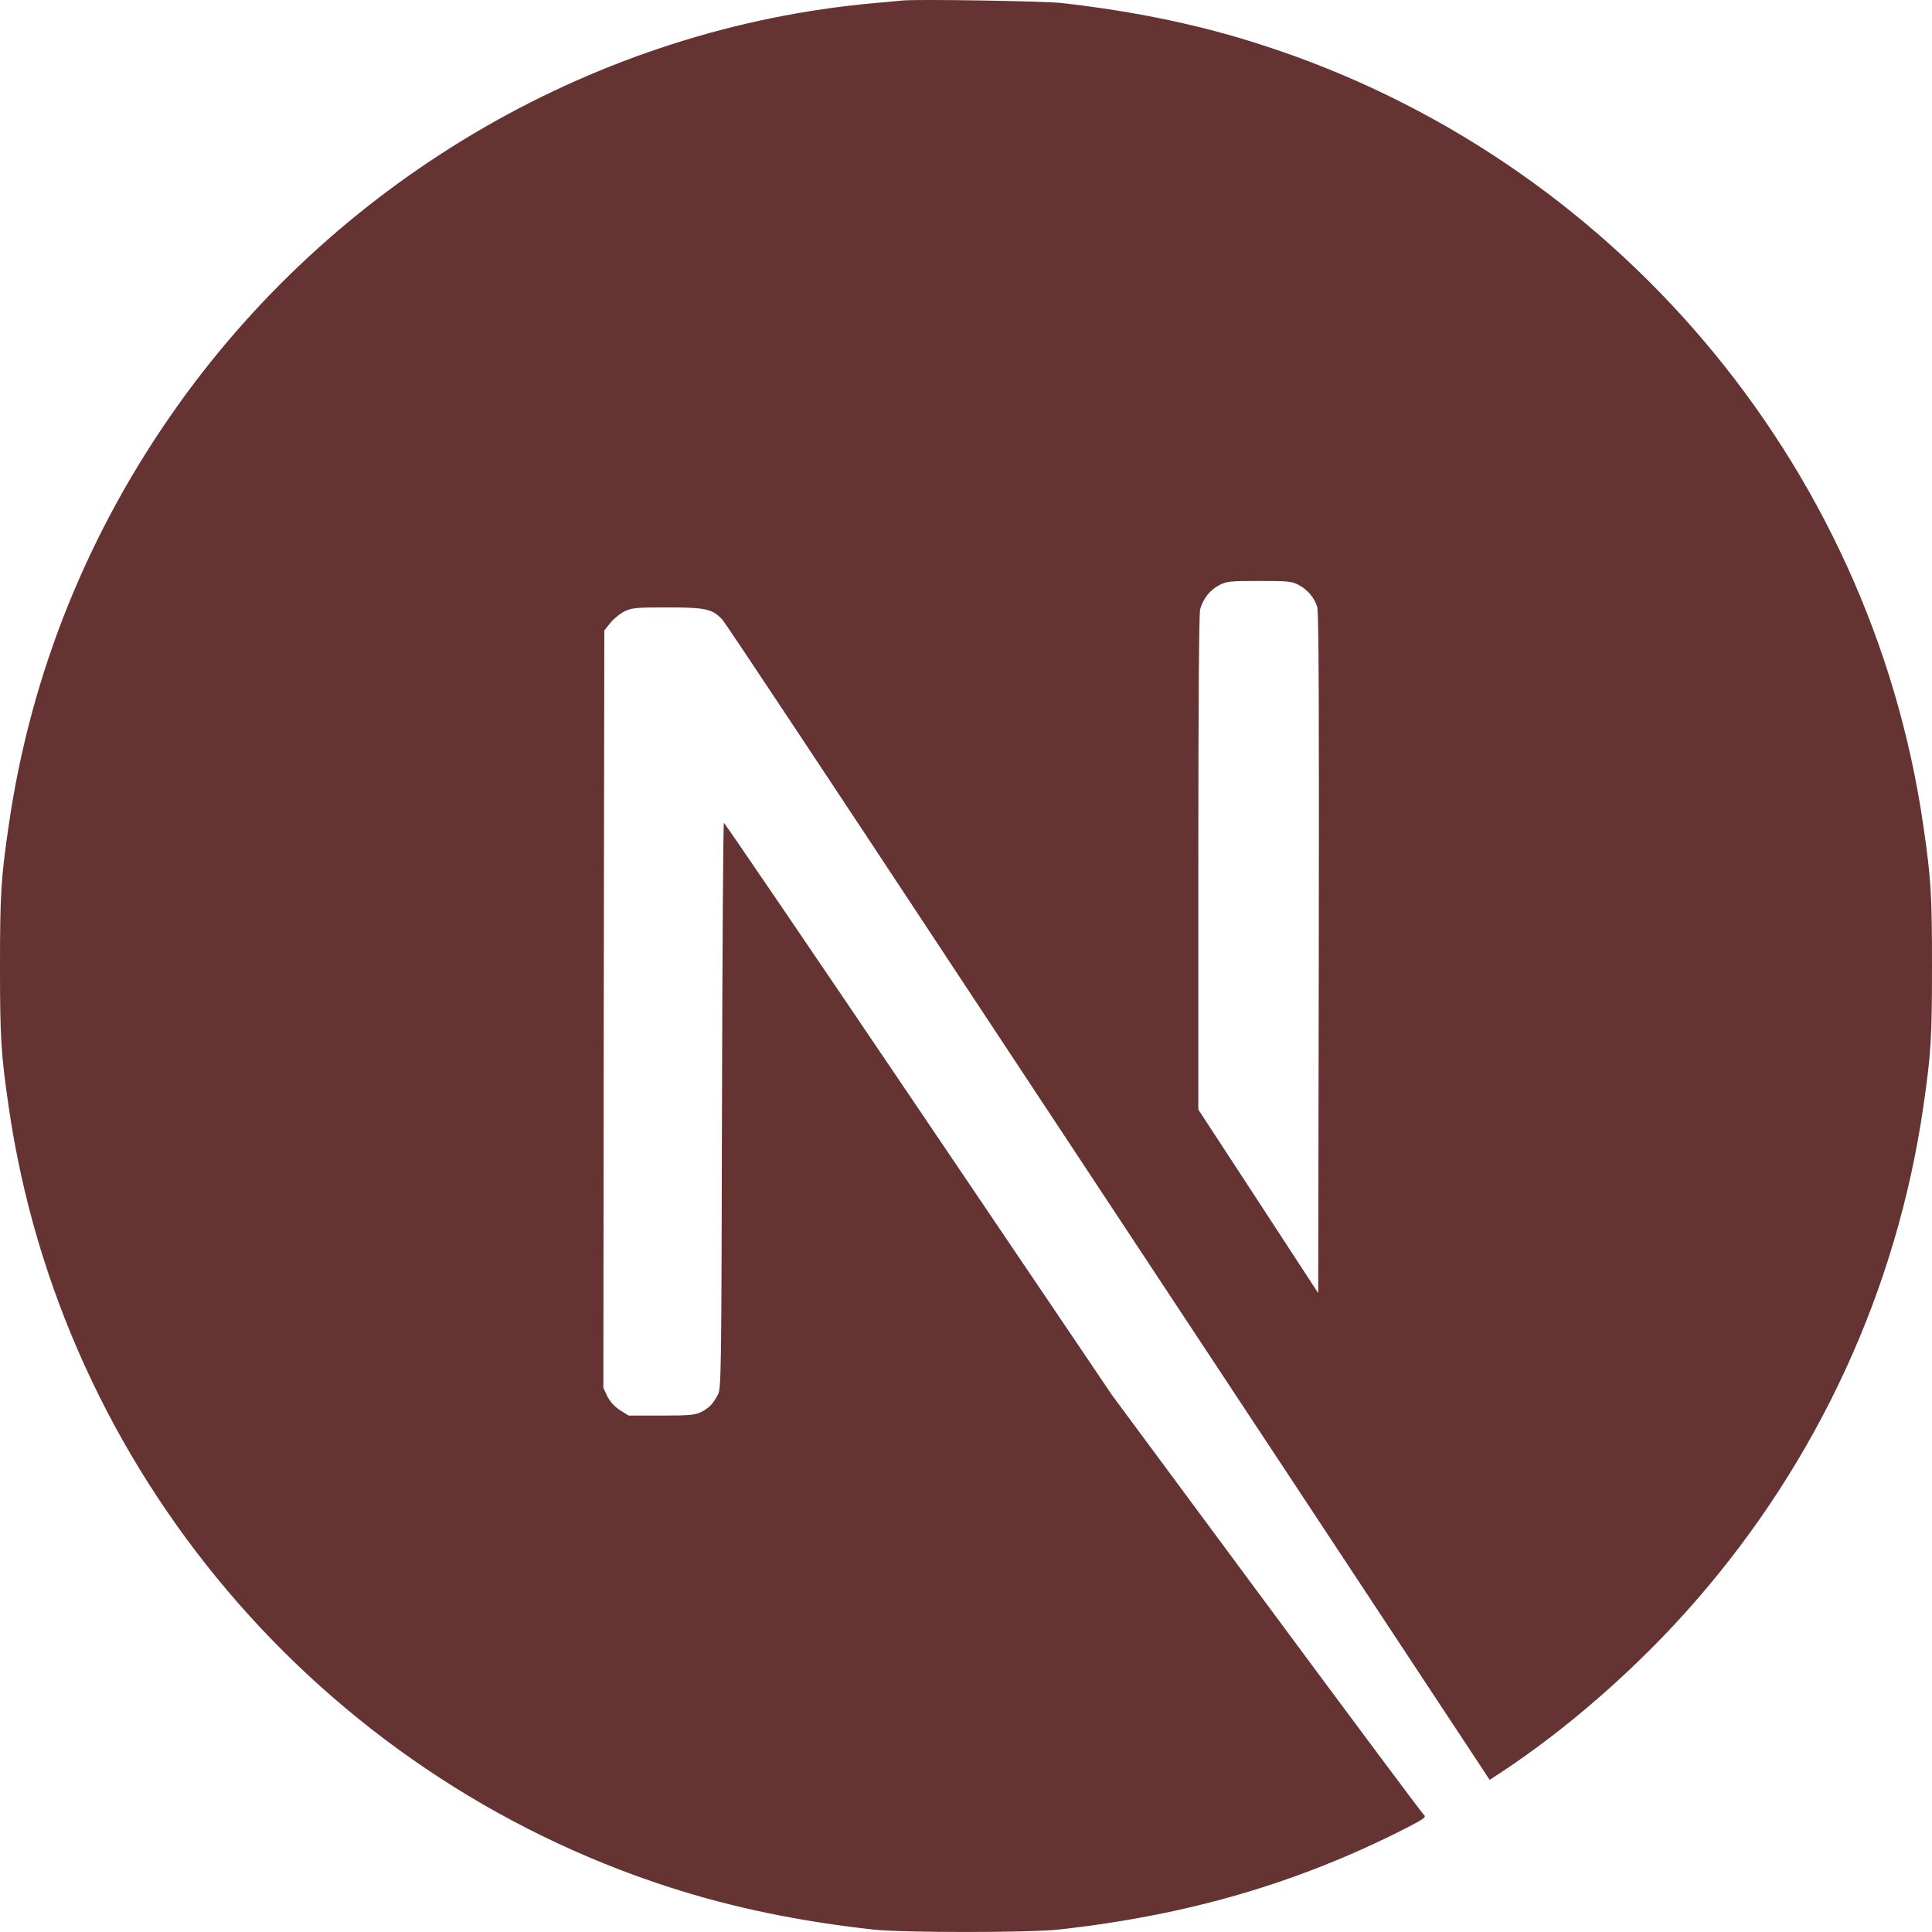
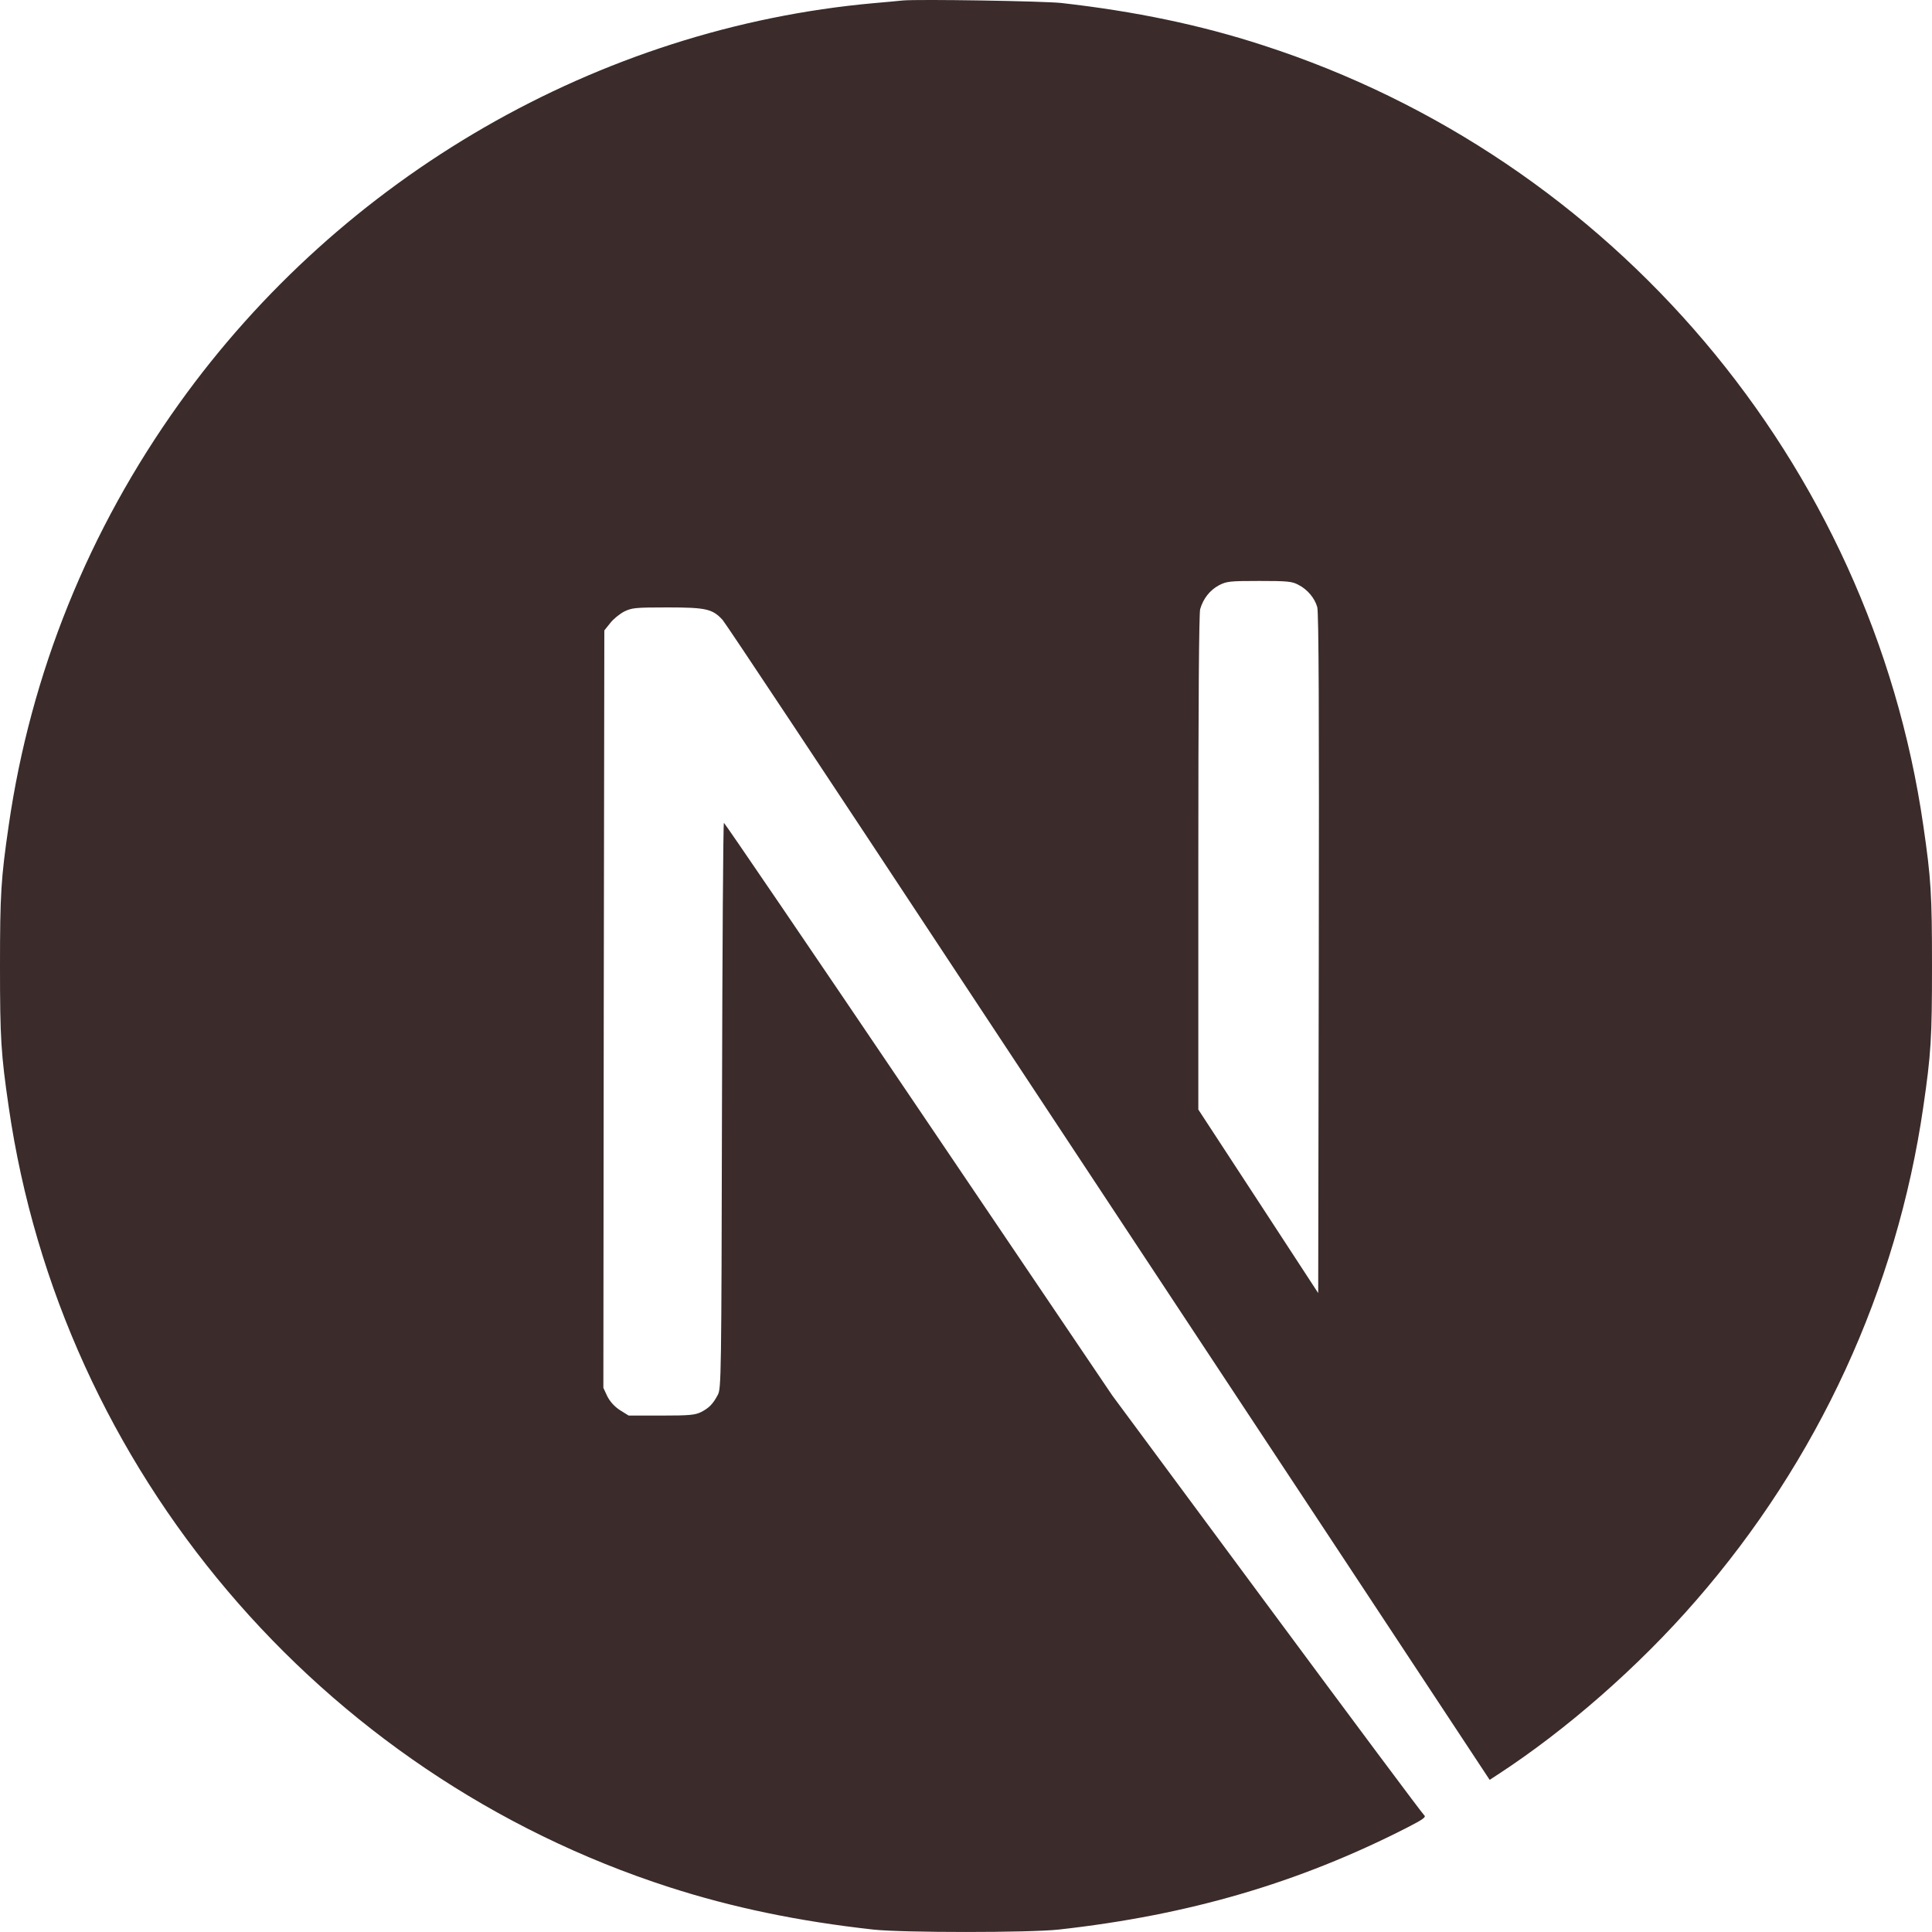
<svg xmlns="http://www.w3.org/2000/svg" width="20" height="20" viewBox="0 0 20 20" fill="none">
-   <path d="M9.345 0.005C9.302 0.009 9.165 0.023 9.042 0.033C6.201 0.289 3.541 1.821 1.855 4.177C0.917 5.486 0.317 6.972 0.09 8.546C0.01 9.095 0 9.257 0 10.002C0 10.747 0.01 10.909 0.09 11.458C0.633 15.213 3.306 18.368 6.931 19.537C7.58 19.746 8.264 19.889 9.042 19.975C9.345 20.008 10.655 20.008 10.958 19.975C12.301 19.826 13.439 19.494 14.561 18.922C14.733 18.834 14.766 18.81 14.743 18.791C14.727 18.779 13.994 17.796 13.114 16.607L11.515 14.447L9.511 11.482C8.409 9.851 7.501 8.518 7.494 8.518C7.486 8.516 7.478 9.834 7.474 11.443C7.468 14.259 7.466 14.373 7.431 14.439C7.38 14.535 7.341 14.574 7.259 14.617C7.196 14.648 7.142 14.654 6.847 14.654H6.508L6.418 14.598C6.36 14.56 6.317 14.512 6.287 14.455L6.246 14.367L6.25 10.448L6.256 6.526L6.317 6.45C6.348 6.409 6.414 6.356 6.461 6.331C6.542 6.292 6.573 6.288 6.911 6.288C7.31 6.288 7.376 6.304 7.48 6.417C7.509 6.448 8.594 8.082 9.892 10.051C11.191 12.019 12.966 14.707 13.838 16.026L15.421 18.425L15.502 18.372C16.211 17.911 16.962 17.254 17.556 16.57C18.821 15.117 19.636 13.347 19.91 11.458C19.99 10.909 20 10.747 20 10.002C20 9.257 19.99 9.095 19.91 8.546C19.367 4.791 16.694 1.636 13.069 0.467C12.43 0.259 11.75 0.117 10.987 0.031C10.8 0.011 9.507 -0.01 9.345 0.005ZM13.439 6.053C13.533 6.1 13.609 6.19 13.636 6.284C13.652 6.335 13.656 7.422 13.652 9.871L13.646 13.386L13.026 12.436L12.405 11.486V8.931C12.405 7.279 12.412 6.35 12.424 6.306C12.456 6.196 12.524 6.11 12.618 6.059C12.698 6.018 12.727 6.014 13.034 6.014C13.324 6.014 13.374 6.018 13.439 6.053Z" fill="#663333" />
+   <path d="M9.345 0.005C9.302 0.009 9.165 0.023 9.042 0.033C6.201 0.289 3.541 1.821 1.855 4.177C0.917 5.486 0.317 6.972 0.09 8.546C0.01 9.095 0 9.257 0 10.002C0 10.747 0.01 10.909 0.09 11.458C0.633 15.213 3.306 18.368 6.931 19.537C7.58 19.746 8.264 19.889 9.042 19.975C9.345 20.008 10.655 20.008 10.958 19.975C12.301 19.826 13.439 19.494 14.561 18.922C14.733 18.834 14.766 18.81 14.743 18.791C14.727 18.779 13.994 17.796 13.114 16.607L11.515 14.447L9.511 11.482C8.409 9.851 7.501 8.518 7.494 8.518C7.486 8.516 7.478 9.834 7.474 11.443C7.468 14.259 7.466 14.373 7.431 14.439C7.38 14.535 7.341 14.574 7.259 14.617C7.196 14.648 7.142 14.654 6.847 14.654H6.508L6.418 14.598C6.36 14.56 6.317 14.512 6.287 14.455L6.246 14.367L6.25 10.448L6.256 6.526L6.317 6.45C6.348 6.409 6.414 6.356 6.461 6.331C6.542 6.292 6.573 6.288 6.911 6.288C7.31 6.288 7.376 6.304 7.48 6.417C7.509 6.448 8.594 8.082 9.892 10.051C11.191 12.019 12.966 14.707 13.838 16.026L15.421 18.425L15.502 18.372C16.211 17.911 16.962 17.254 17.556 16.57C18.821 15.117 19.636 13.347 19.91 11.458C19.99 10.909 20 10.747 20 10.002C20 9.257 19.99 9.095 19.91 8.546C19.367 4.791 16.694 1.636 13.069 0.467C12.43 0.259 11.75 0.117 10.987 0.031C10.8 0.011 9.507 -0.01 9.345 0.005ZM13.439 6.053C13.533 6.1 13.609 6.19 13.636 6.284C13.652 6.335 13.656 7.422 13.652 9.871L13.646 13.386L13.026 12.436L12.405 11.486V8.931C12.405 7.279 12.412 6.35 12.424 6.306C12.456 6.196 12.524 6.11 12.618 6.059C12.698 6.018 12.727 6.014 13.034 6.014C13.324 6.014 13.374 6.018 13.439 6.053Z" fill="#3b2b2b" />
</svg>
